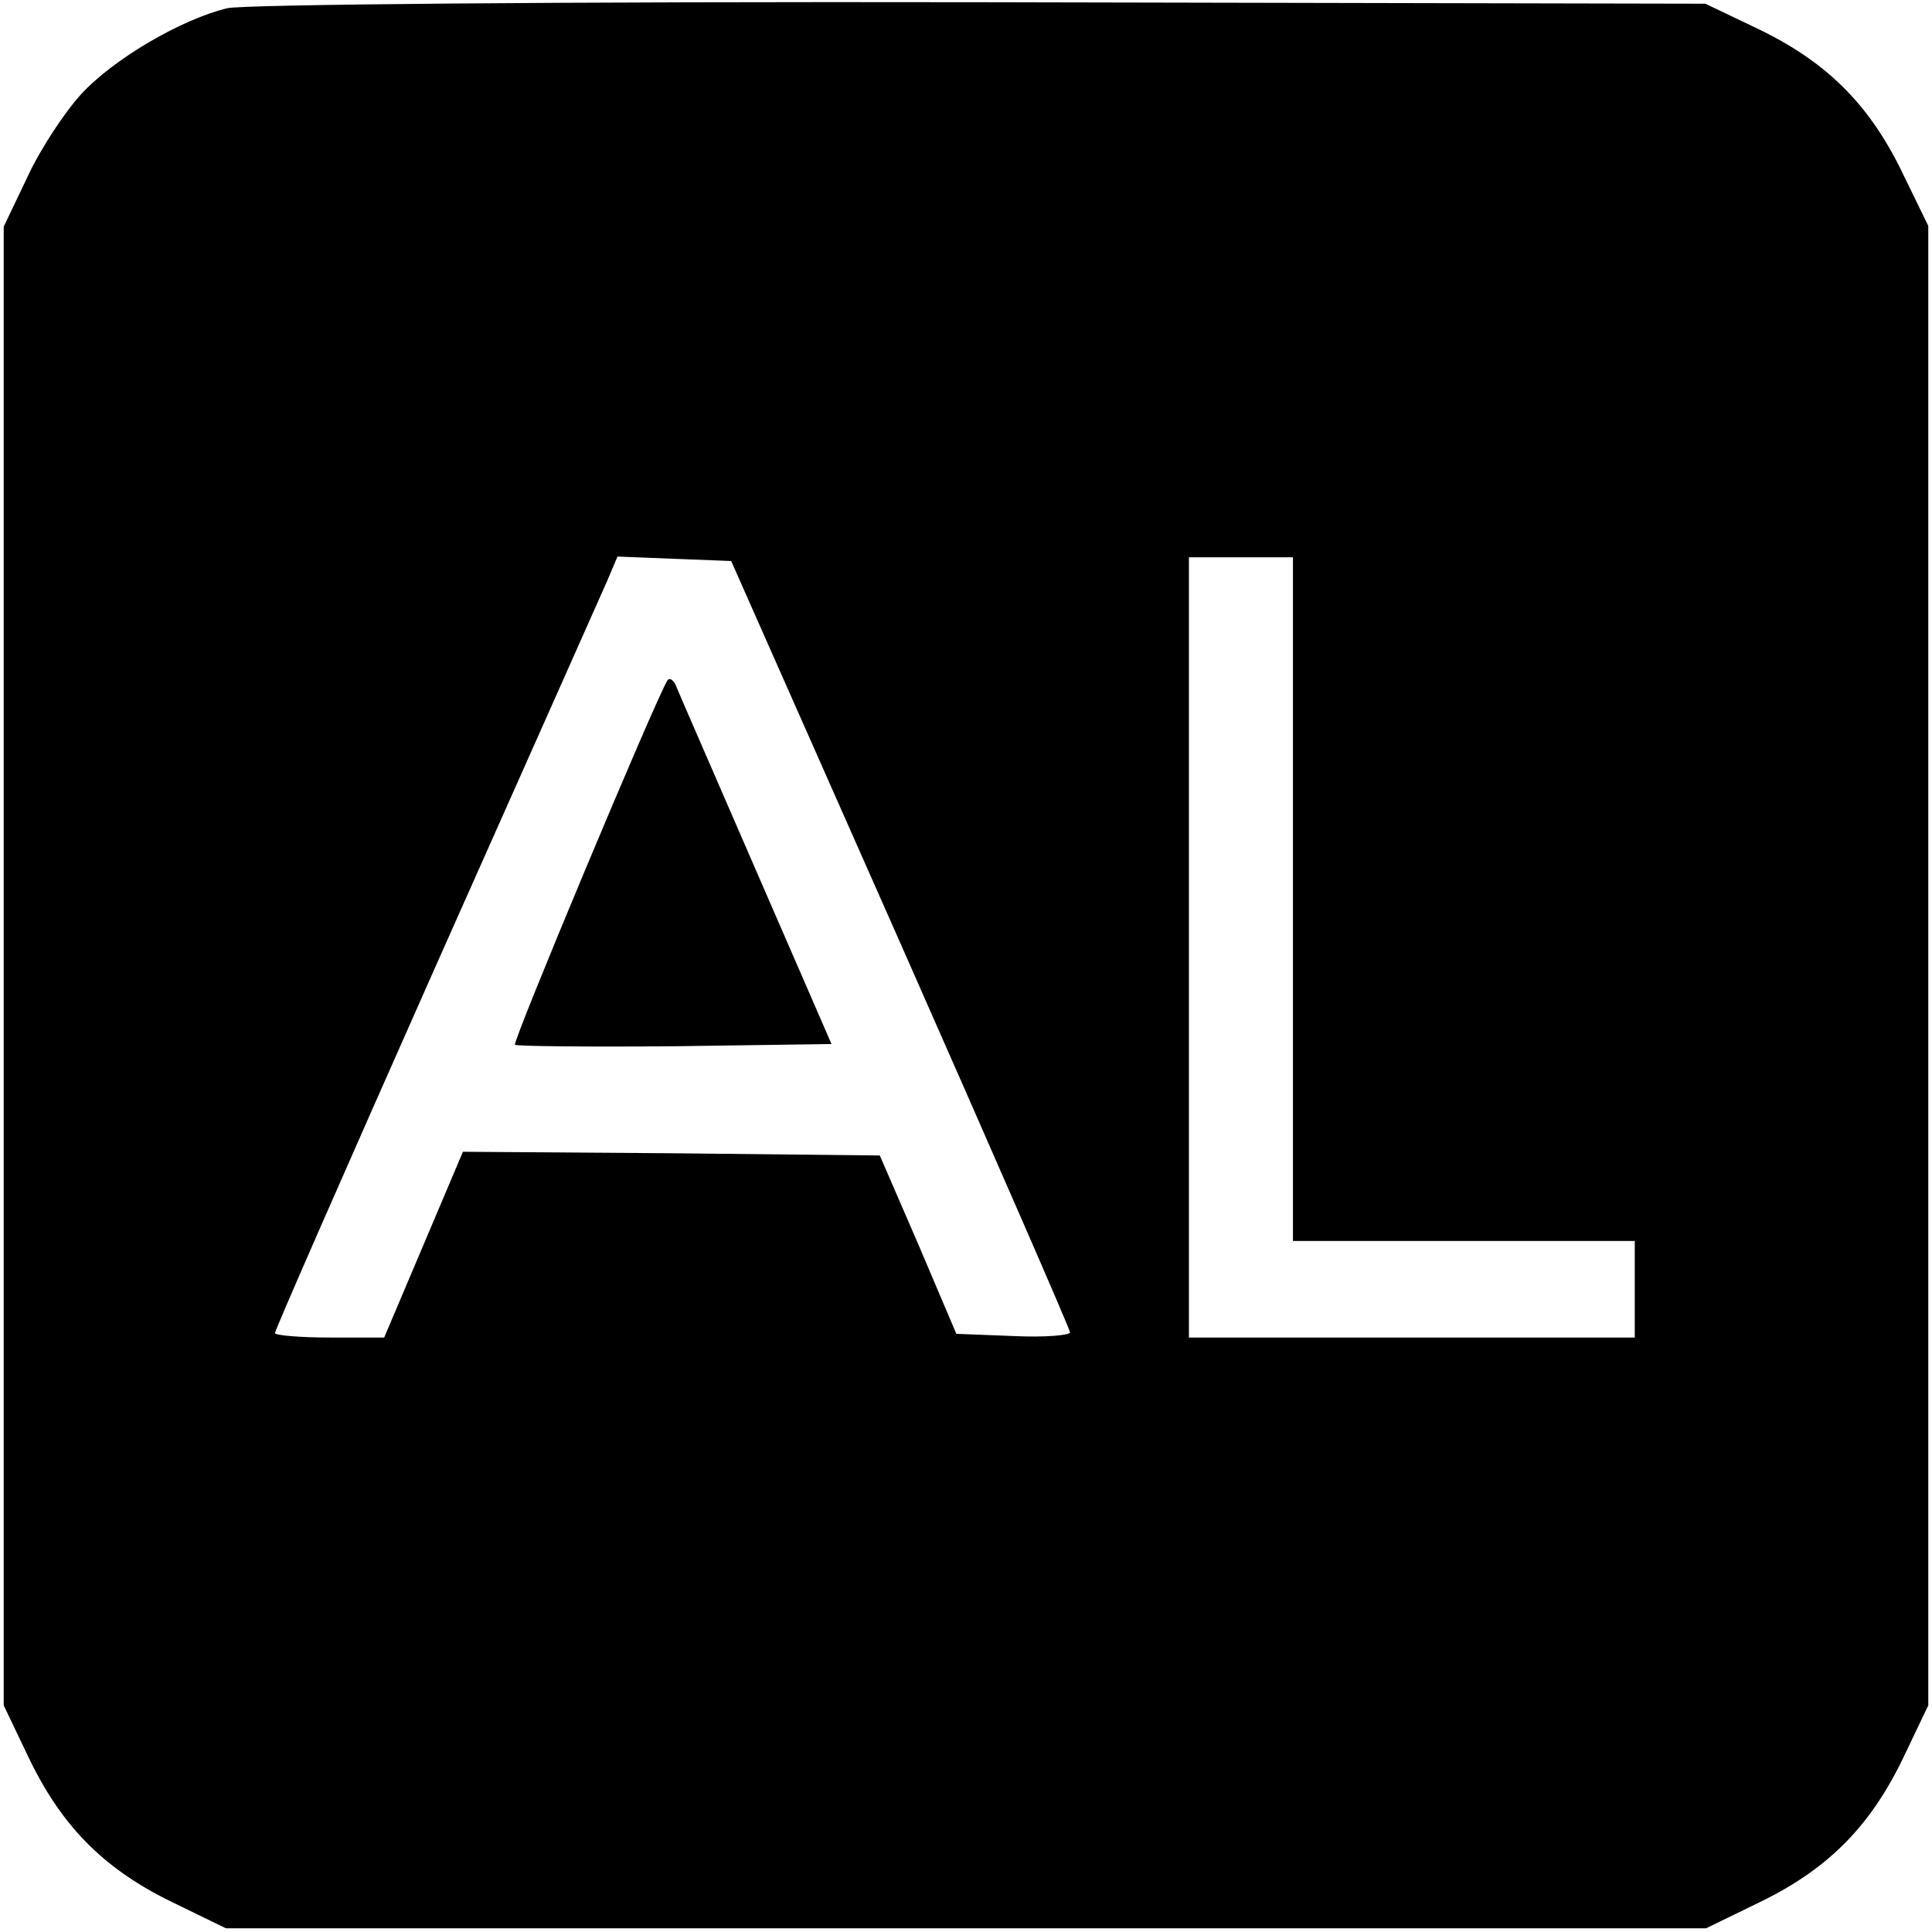
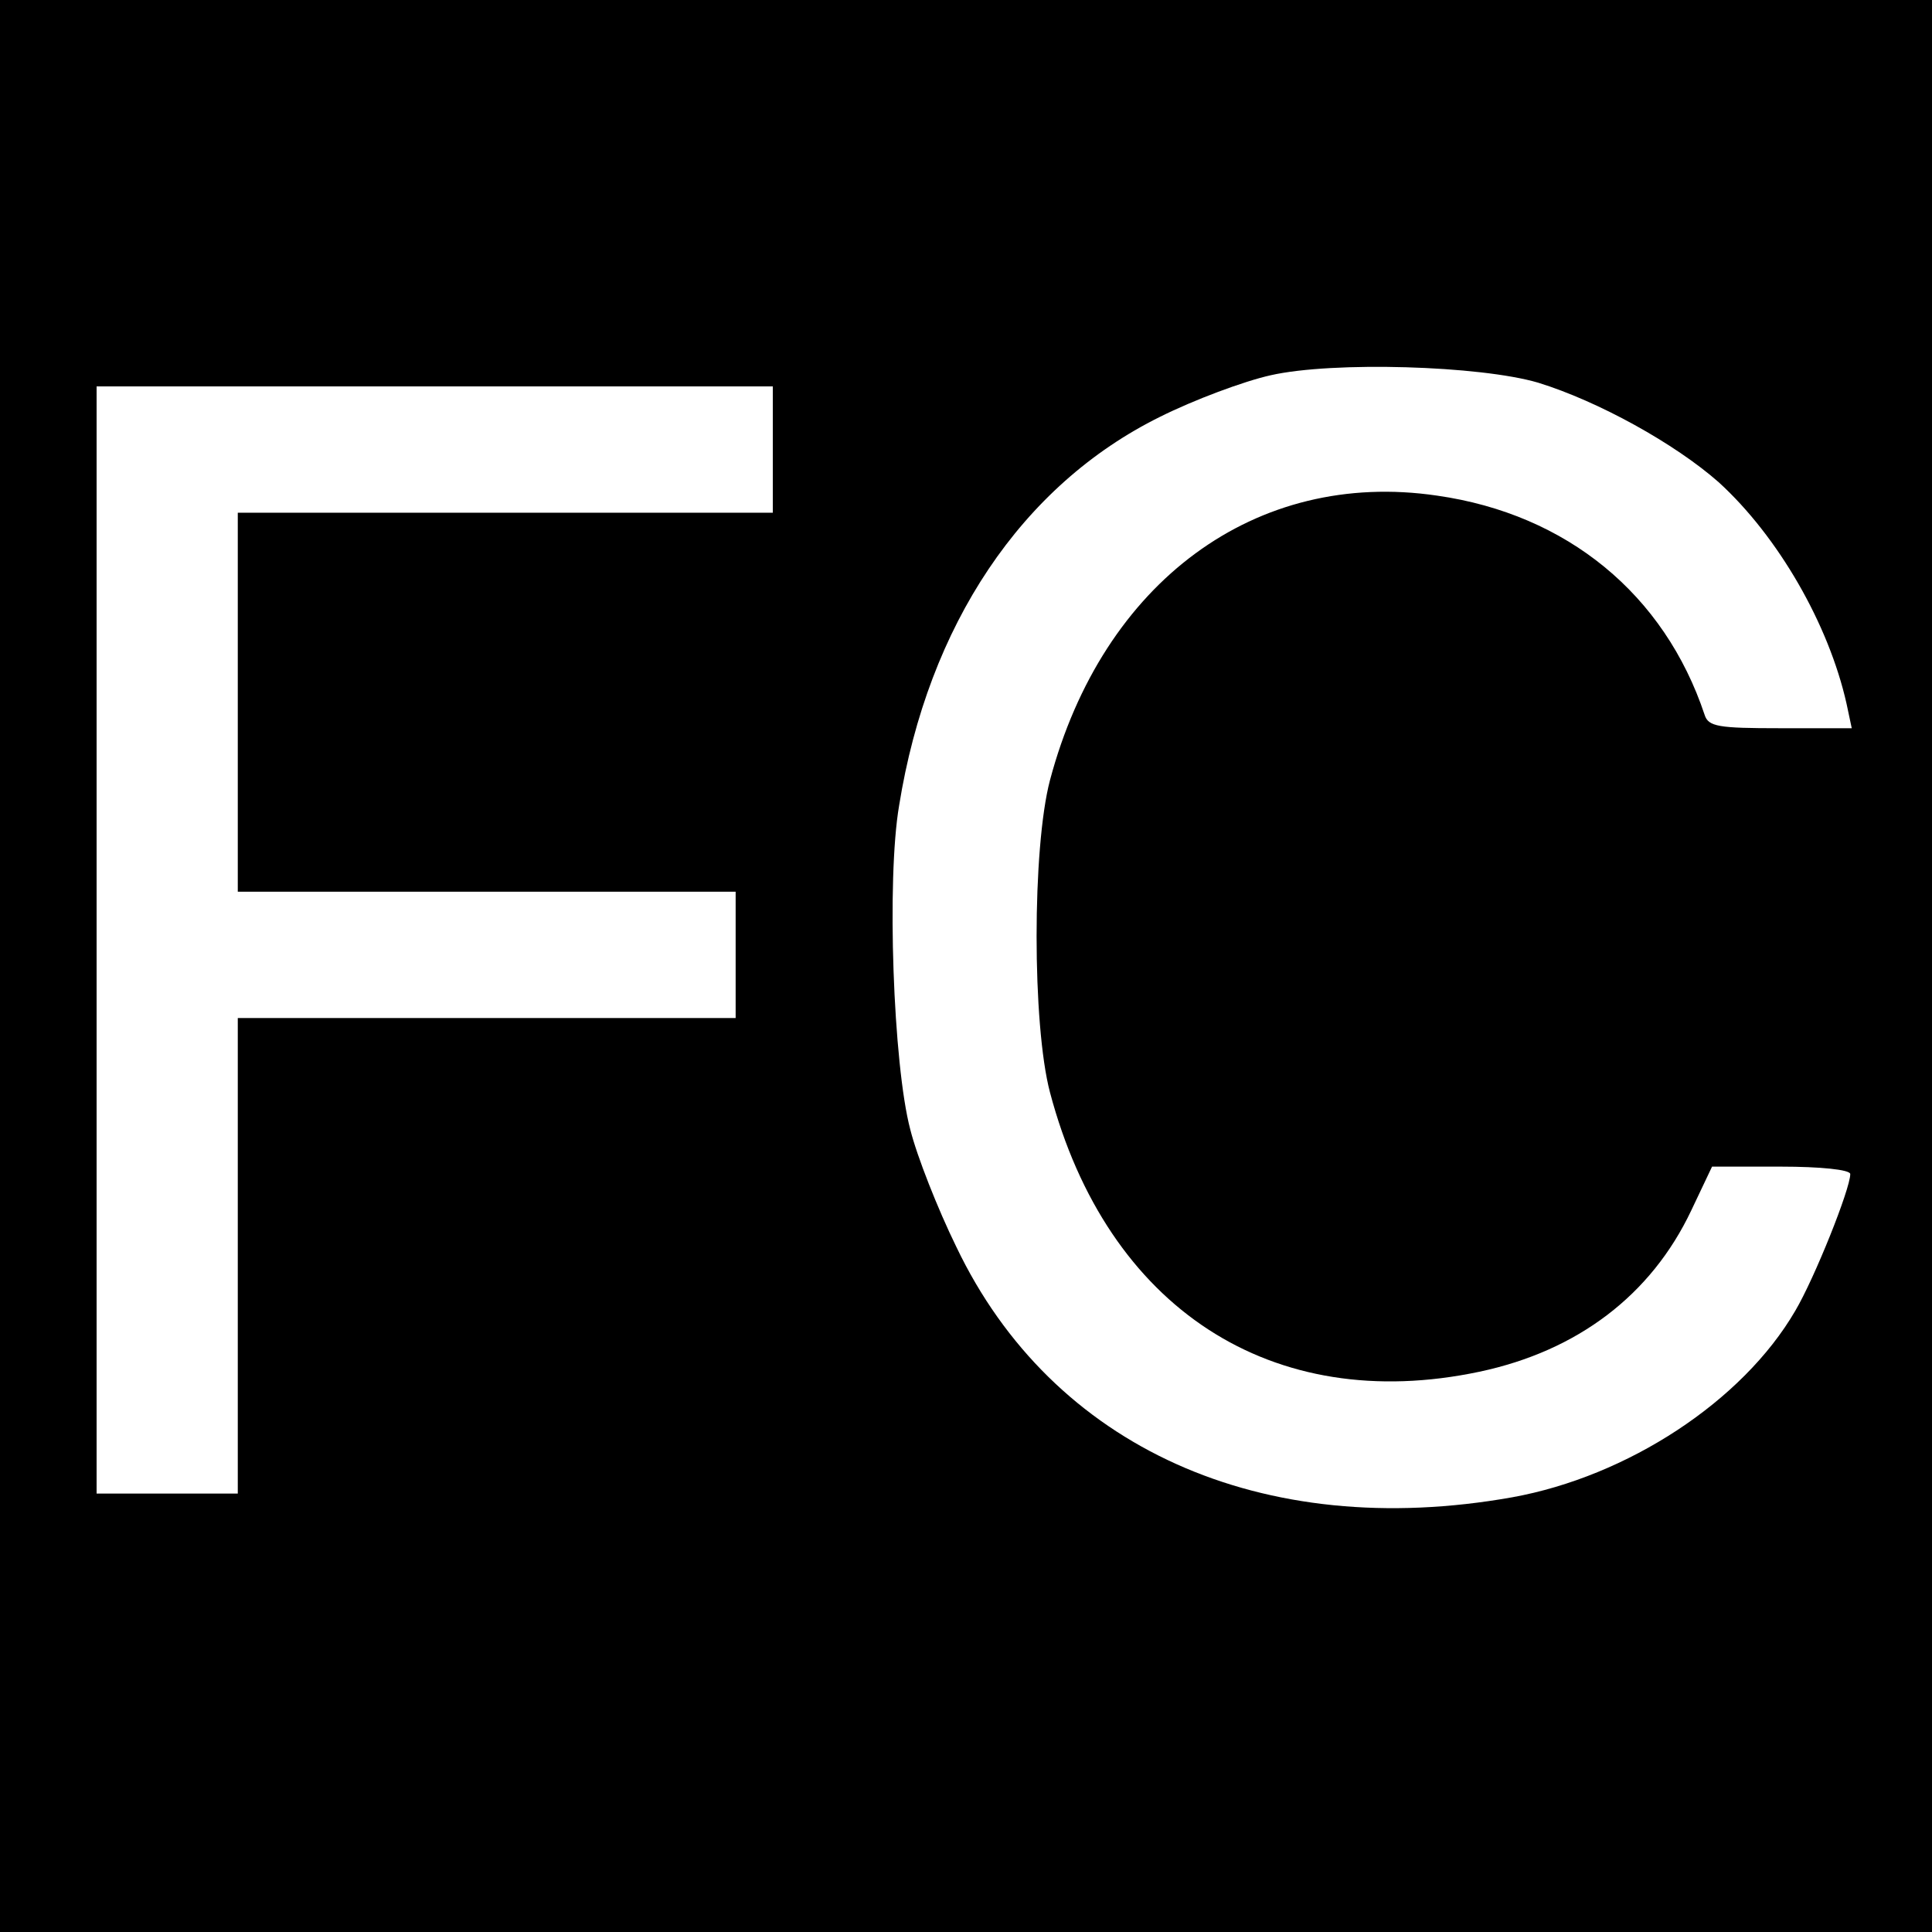
<svg xmlns="http://www.w3.org/2000/svg" version="1.0" width="260pt" height="260pt" viewBox="0 0 260 260" preserveAspectRatio="xMidYMid meet">
  <g transform="translate(0,260) scale(0.1,-0.1)" fill="#000000" stroke="none">
-     <path d="M306 2589 c-62 -15 -153 -68 -197 -116 -22 -24 -55 -74 -72 -111 l-32 -67 0 -995 0 -995 32 -67 c44 -93 100 -151 191 -196 l76 -37 996 0 996 0 76 37 c91 45 147 103 191 196 l32 67 0 996 0 995 -37 76 c-45 91 -103 147 -196 191 l-67 32 -975 2 c-568 1 -991 -3 -1014 -8z m906 -1259 c125 -283 228 -519 228 -523 0 -4 -34 -7 -76 -5 l-77 3 -51 120 -52 120 -280 3 -281 2 -53 -125 -53 -125 -73 0 c-41 0 -74 3 -74 6 0 4 97 225 216 493 119 267 223 501 231 519 l14 33 76 -3 77 -3 228 -515z m528 60 l0 -460 230 0 230 0 0 -65 0 -65 -300 0 -300 0 0 525 0 525 70 0 70 0 0 -460z" />
-     <path d="M898 1684 c-17 -28 -209 -487 -205 -490 2 -2 99 -3 215 -2 l211 3 -100 230 c-55 127 -104 239 -108 249 -4 11 -10 15 -13 10z" />
+     <path d="M0 1300 l0 -1300 1300 0 1300 0 0 1300 0 1300 -1300 0 -1300 0 0 -1300z m2070 785 c81 -25 184 -82 243 -134 80 -73 148 -191 172 -298 l7 -33 -97 0 c-82 0 -96 2 -101 18 -54 162 -185 270 -360 295 -244 36 -450 -116 -521 -383 -24 -91 -24 -329 0 -420 77 -291 299 -435 578 -376 132 28 231 103 285 217 l28 59 93 0 c52 0 93 -4 93 -10 0 -20 -48 -140 -74 -184 -71 -122 -226 -223 -381 -251 -337 -60 -619 67 -748 337 -25 51 -53 122 -62 158 -23 87 -32 337 -15 436 39 243 165 431 351 523 46 23 113 48 149 56 84 19 282 13 360 -10z m-1030 -90 l0 -85 -360 0 -360 0 0 -255 0 -255 335 0 335 0 0 -85 0 -85 -335 0 -335 0 0 -320 0 -320 -95 0 -95 0 0 745 0 745 455 0 455 0 0 -85z" />
  </g>
</svg>
